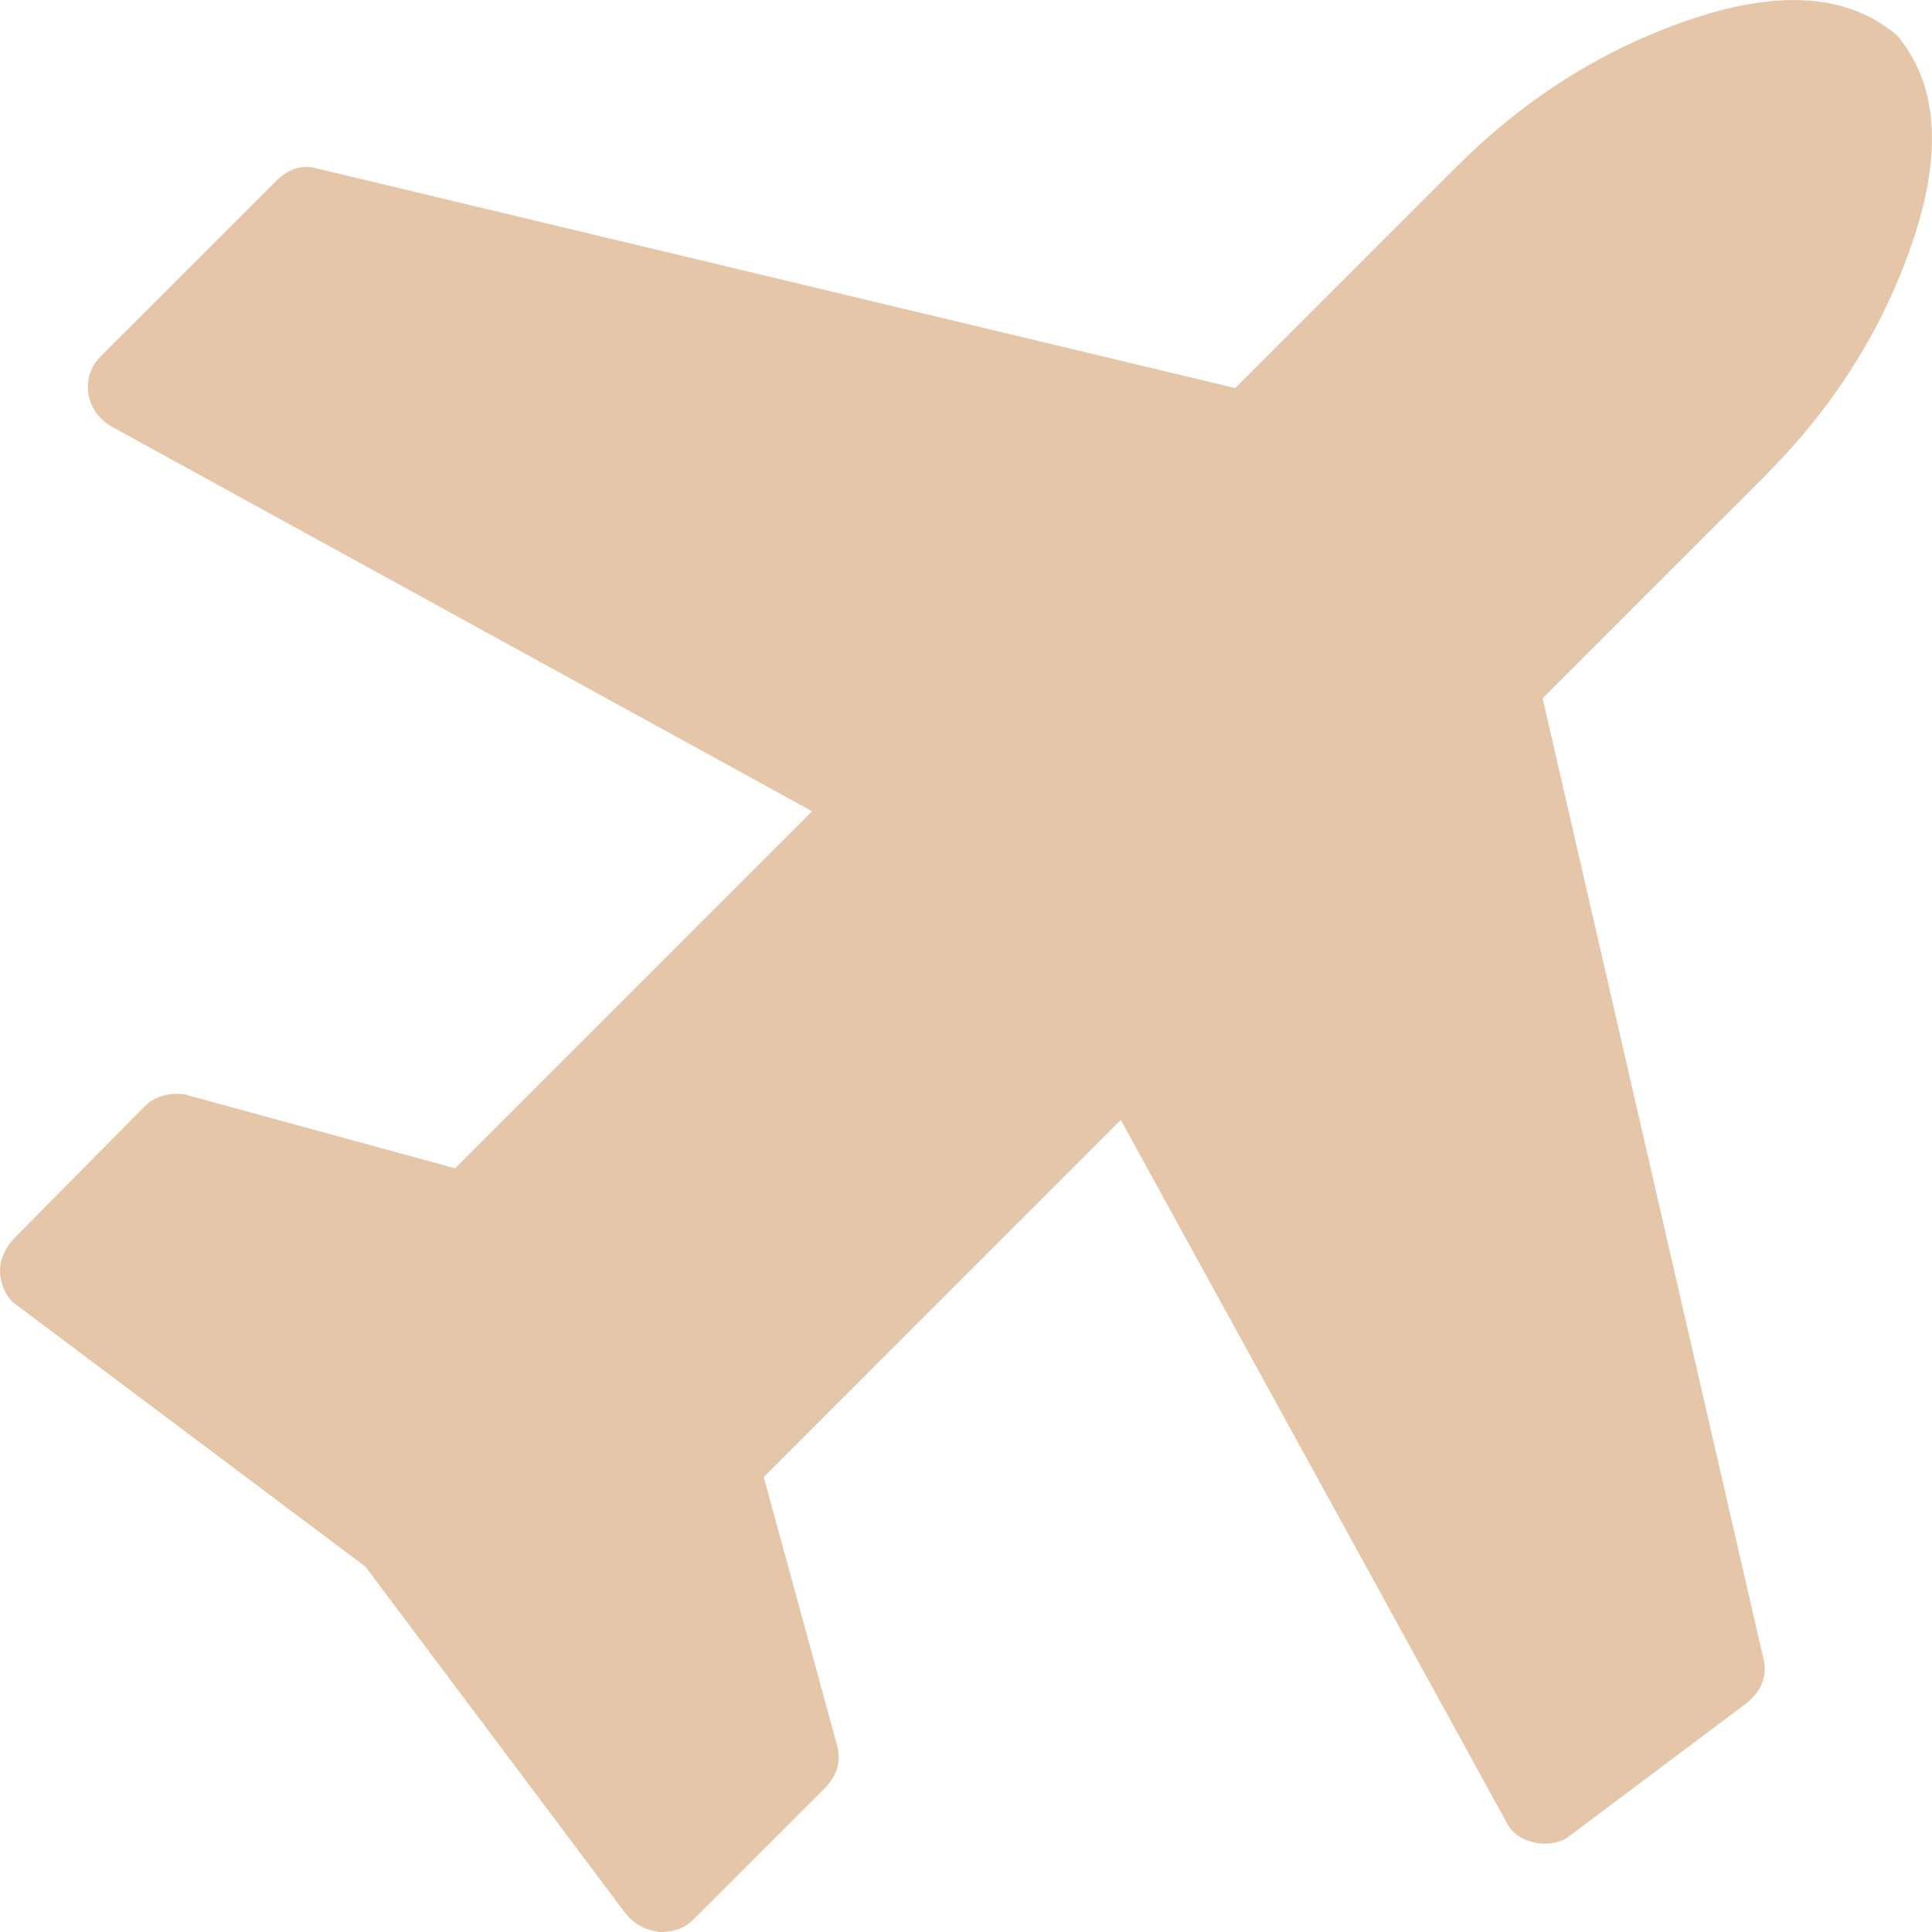
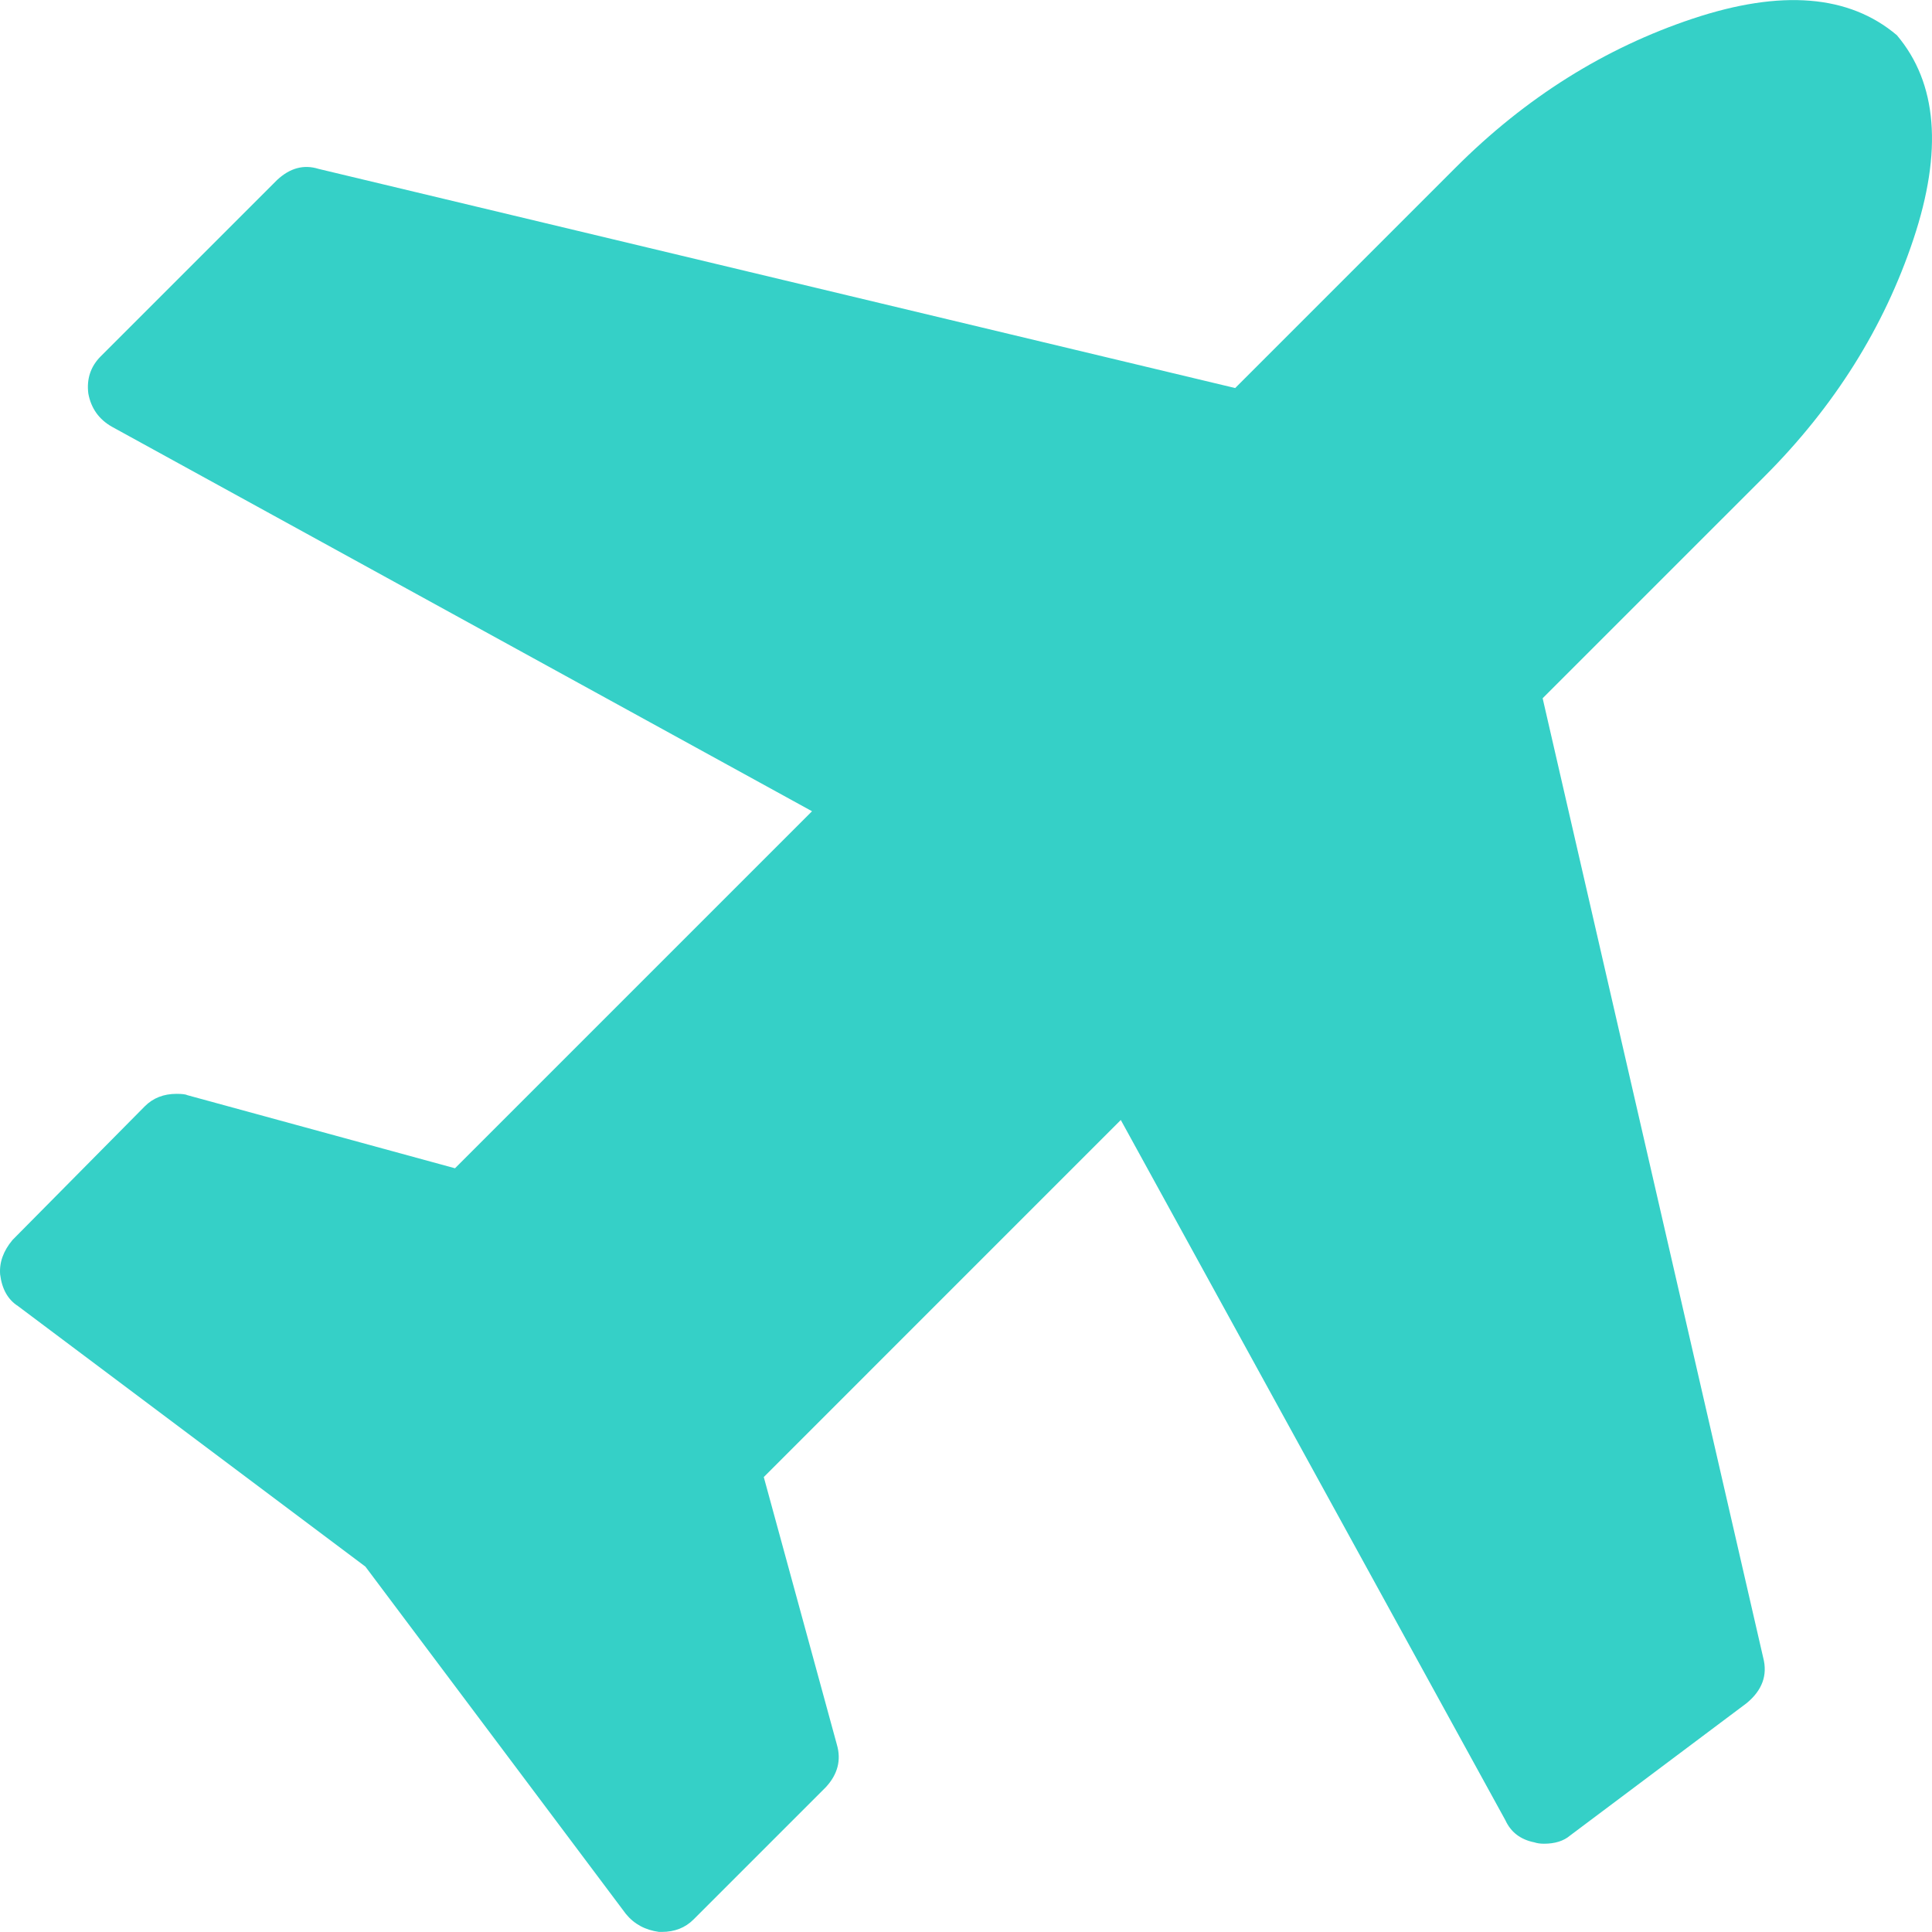
<svg xmlns="http://www.w3.org/2000/svg" width="400.156" height="400.155">
-   <path fill="#e6c6a9" d="M396.31 49.545c6.088-18.271 4.949-32.354-3.432-42.255-9.897-8.376-23.983-9.514-42.258-3.434-18.273 6.091-34.643 16.368-49.111 30.833L255.83 80.372 65.973 34.978c-3.046-.953-5.901-.192-8.564 2.282L20.862 73.805c-2.091 2.096-2.95 4.665-2.568 7.71.571 3.049 2.19 5.33 4.854 6.854l145.038 79.656-73.948 73.948-55.388-15.128c-.38-.192-1.139-.288-2.282-.288-2.666 0-4.853.855-6.567 2.57L2.594 256.819c-1.903 2.279-2.758 4.66-2.568 7.132.378 3.045 1.615 5.235 3.711 6.57l71.946 53.957 53.959 71.944c1.714 2.098 3.999 3.329 6.854 3.716h.571c2.666 0 4.853-.855 6.567-2.566l27.406-27.404c2.474-2.669 3.236-5.619 2.286-8.854l-15.133-55.388 73.947-73.953 79.66 145.046c1.14 2.475 3.138 3.997 5.995 4.569.568.191 1.235.284 1.999.284 2.279 0 4.09-.572 5.421-1.712l36.552-27.407c3.23-2.663 4.373-5.801 3.426-9.418l-45.68-198.711 45.967-45.965c14.462-14.471 24.739-30.843 30.83-49.114z" />
+   <path fill="#35d0c7" d="M396.31 49.545c6.088-18.271 4.949-32.354-3.432-42.255-9.897-8.376-23.983-9.514-42.258-3.434-18.273 6.091-34.643 16.368-49.111 30.833L255.83 80.372 65.973 34.978c-3.046-.953-5.901-.192-8.564 2.282L20.862 73.805c-2.091 2.096-2.95 4.665-2.568 7.71.571 3.049 2.19 5.33 4.854 6.854l145.038 79.656-73.948 73.948-55.388-15.128c-.38-.192-1.139-.288-2.282-.288-2.666 0-4.853.855-6.567 2.57L2.594 256.819c-1.903 2.279-2.758 4.66-2.568 7.132.378 3.045 1.615 5.235 3.711 6.57l71.946 53.957 53.959 71.944c1.714 2.098 3.999 3.329 6.854 3.716h.571c2.666 0 4.853-.855 6.567-2.566l27.406-27.404c2.474-2.669 3.236-5.619 2.286-8.854l-15.133-55.388 73.947-73.953 79.66 145.046c1.14 2.475 3.138 3.997 5.995 4.569.568.191 1.235.284 1.999.284 2.279 0 4.09-.572 5.421-1.712l36.552-27.407c3.23-2.663 4.373-5.801 3.426-9.418l-45.68-198.711 45.967-45.965c14.462-14.471 24.739-30.843 30.83-49.114z" />
</svg>
